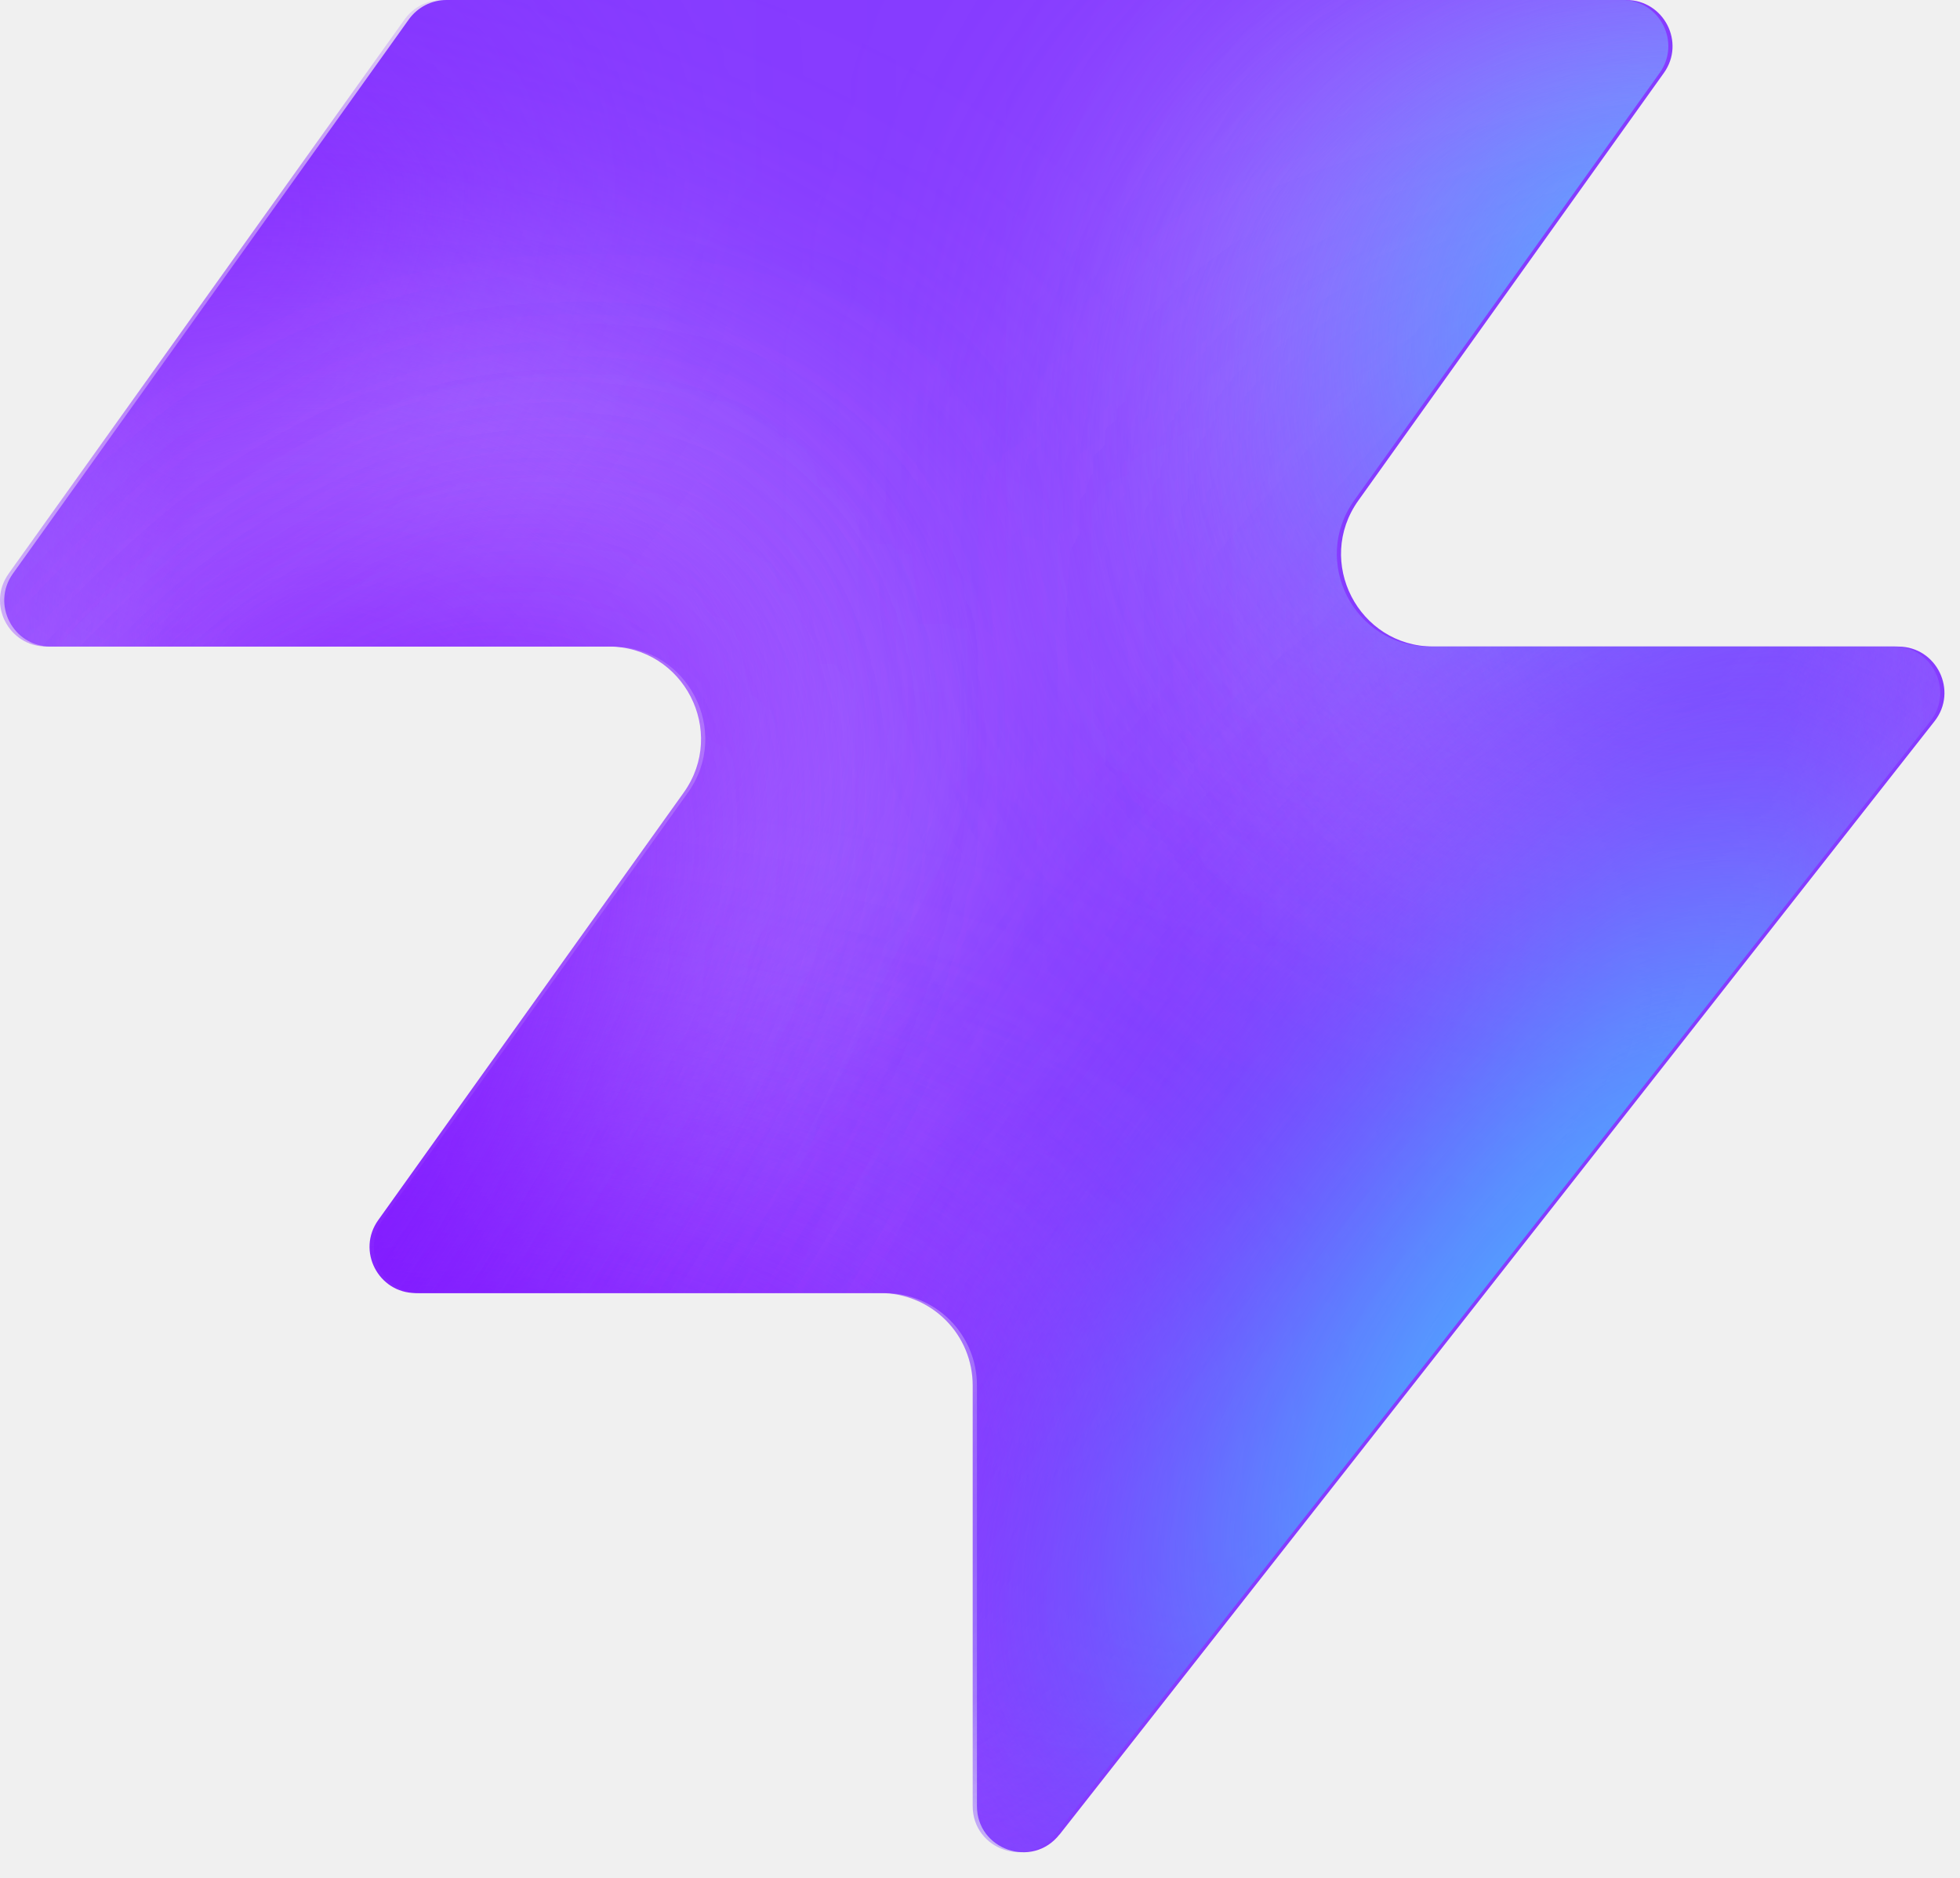
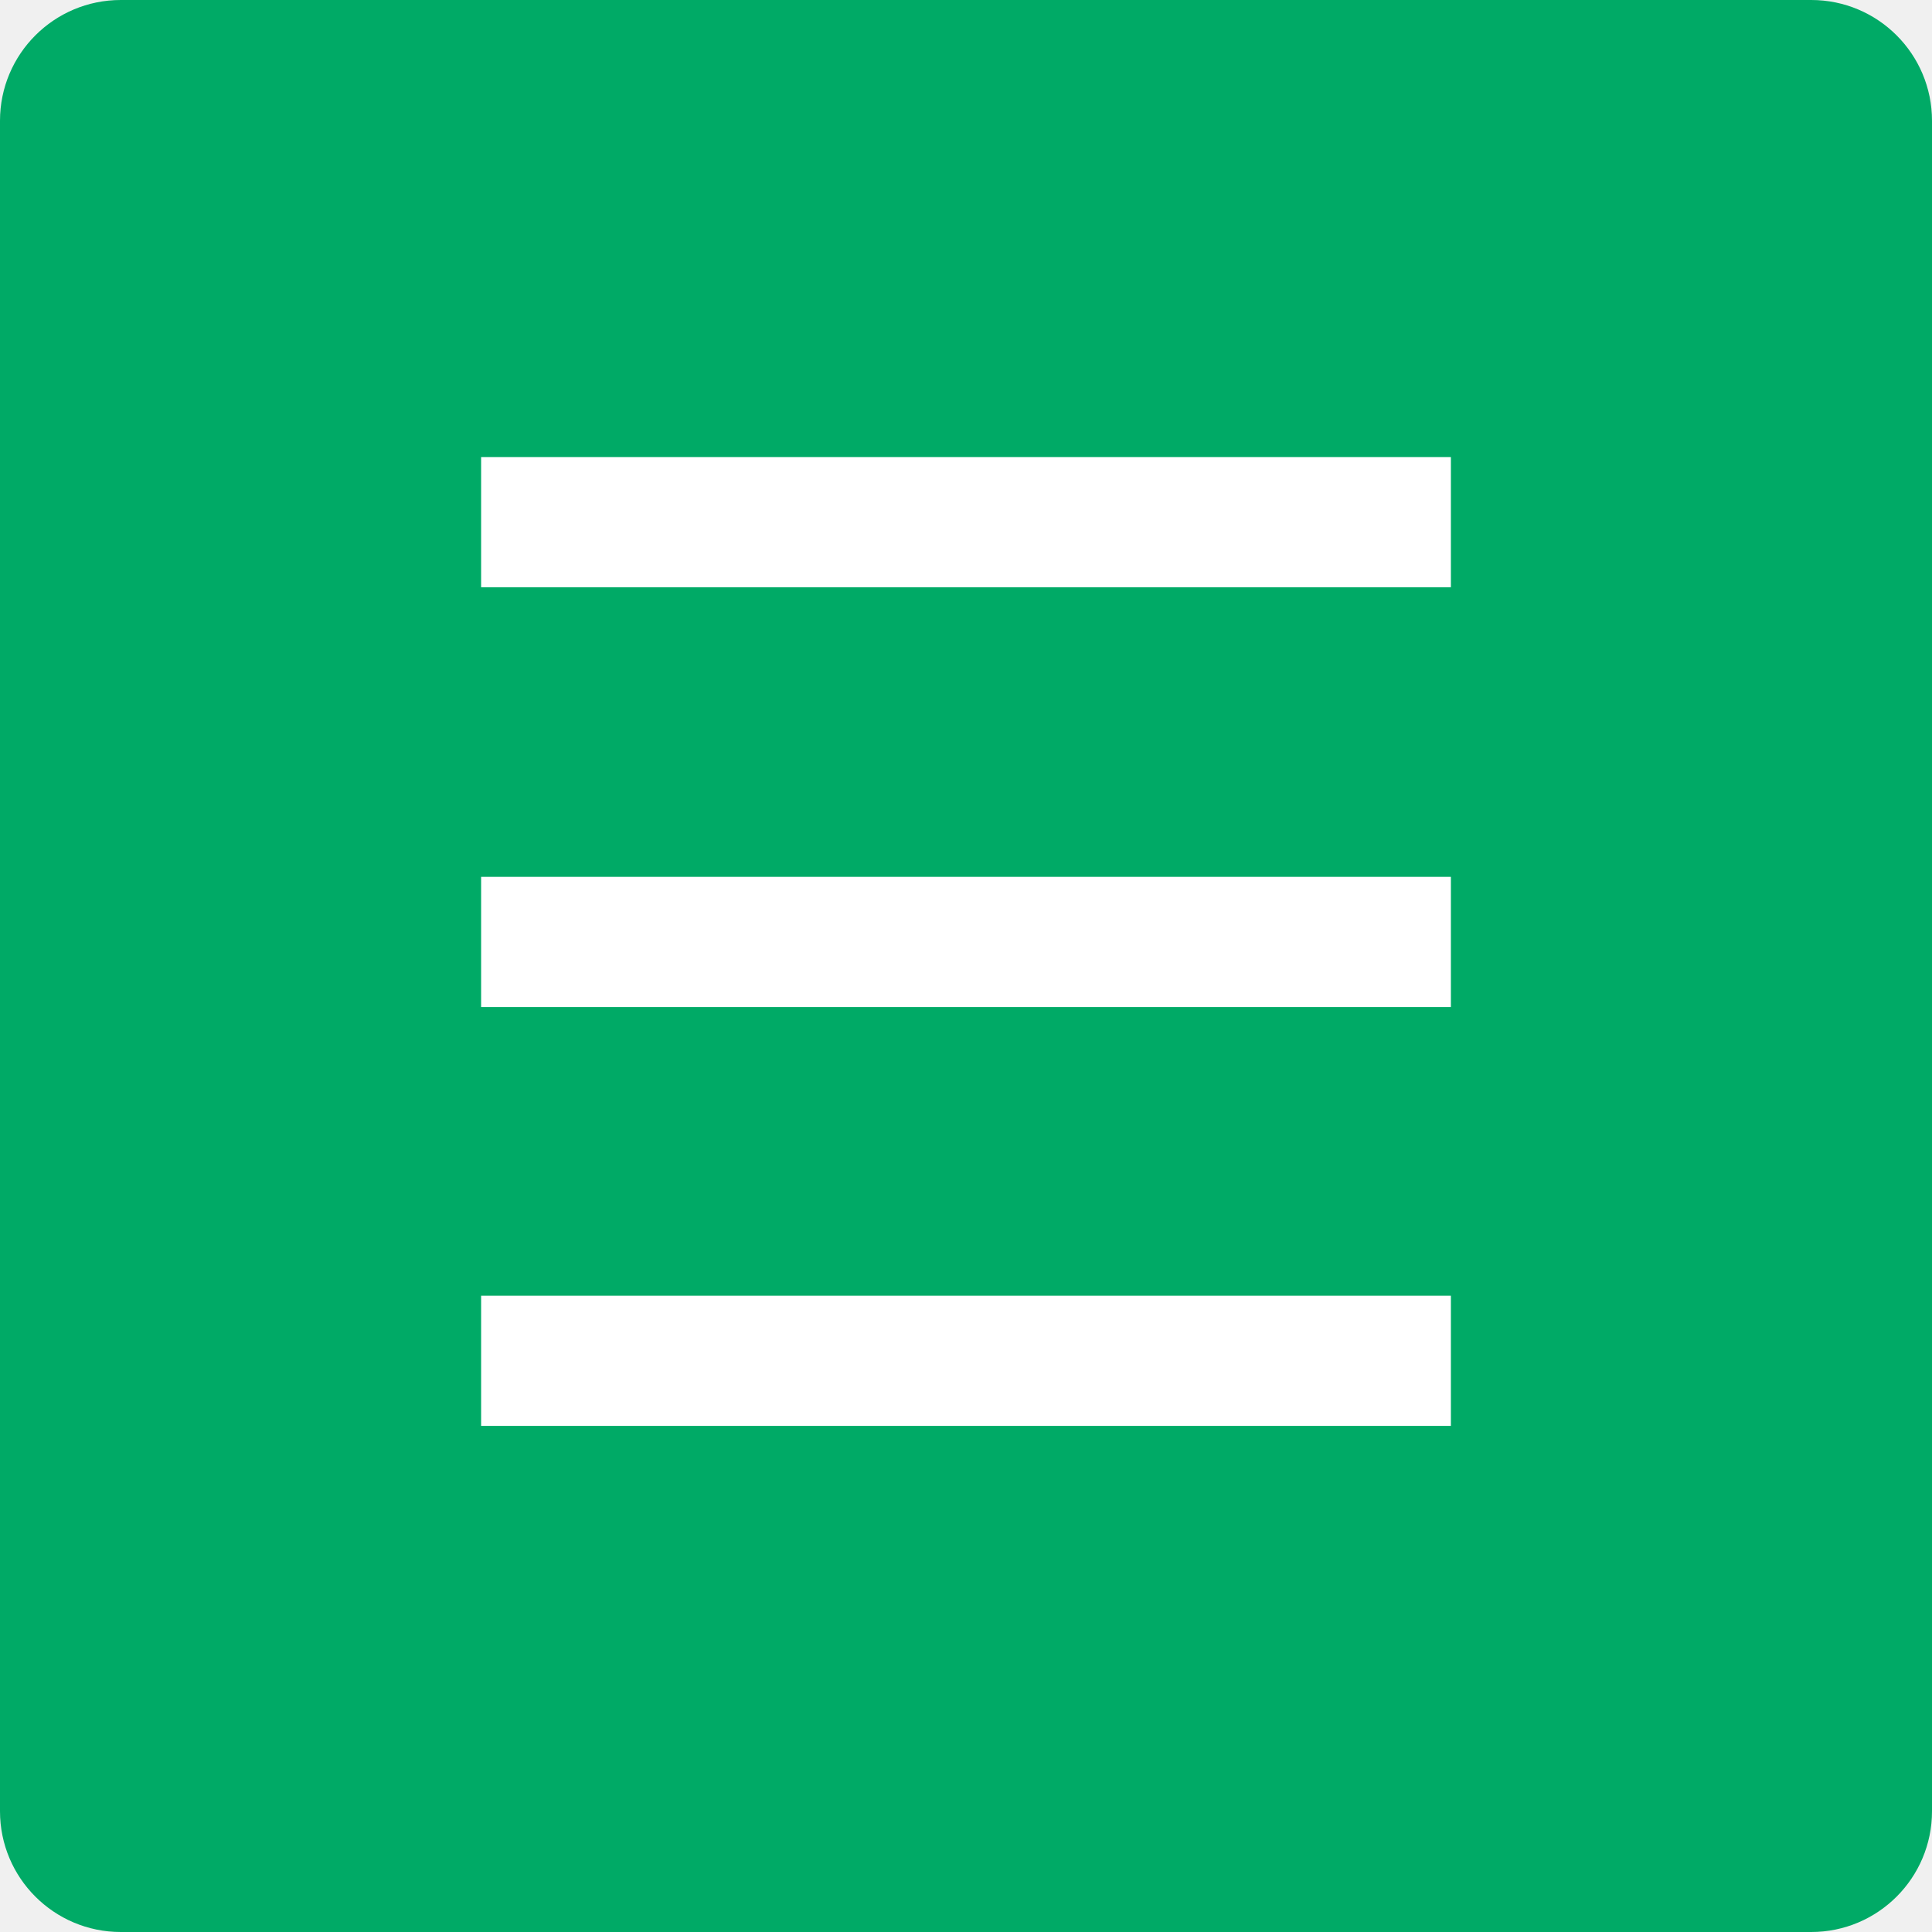
- <svg xmlns="http://www.w3.org/2000/svg" width="48" height="46" fill="none" viewBox="0 0 48 46">
-   <path fill="#863bff" d="M25.946 44.938c-.664.845-2.021.375-2.021-.698V33.937a2.26 2.26 0 0 0-2.262-2.262H10.287c-.92 0-1.456-1.04-.92-1.788l7.48-10.471c1.07-1.497 0-3.578-1.842-3.578H1.237c-.92 0-1.456-1.04-.92-1.788L10.013.474c.214-.297.556-.474.92-.474h28.894c.92 0 1.456 1.04.92 1.788l-7.48 10.471c-1.07 1.498 0 3.579 1.842 3.579h11.377c.943 0 1.473 1.088.89 1.83L25.947 44.94z" style="fill:#863bff;fill:color(display-p3 .525 .23 1);fill-opacity:1" />
-   <mask id="a" width="48" height="46" x="0" y="0" maskUnits="userSpaceOnUse" style="mask-type:alpha">
-     <path fill="#000" d="M25.842 44.938c-.664.844-2.021.375-2.021-.698V33.937a2.26 2.26 0 0 0-2.262-2.262H10.183c-.92 0-1.456-1.04-.92-1.788l7.48-10.471c1.07-1.498 0-3.579-1.842-3.579H1.133c-.92 0-1.456-1.04-.92-1.787L9.91.473c.214-.297.556-.474.92-.474h28.894c.92 0 1.456 1.04.92 1.788l-7.48 10.471c-1.07 1.498 0 3.578 1.842 3.578h11.377c.943 0 1.473 1.088.89 1.832L25.843 44.94z" style="fill:#000;fill-opacity:1" />
-   </mask>
-   <g mask="url(#a)">
-     <g filter="url(#b)">
-       <ellipse cx="5.508" cy="14.704" fill="#ede6ff" rx="5.508" ry="14.704" style="fill:#ede6ff;fill:color(display-p3 .927 .903 1);fill-opacity:1" transform="matrix(.00324 1 1 -.00324 -4.47 31.516)" />
-     </g>
-     <g filter="url(#c)">
-       <ellipse cx="10.399" cy="29.851" fill="#ede6ff" rx="10.399" ry="29.851" style="fill:#ede6ff;fill:color(display-p3 .927 .903 1);fill-opacity:1" transform="matrix(.00324 1 1 -.00324 -39.328 7.883)" />
-     </g>
-     <g filter="url(#d)">
-       <ellipse cx="5.508" cy="30.487" fill="#7e14ff" rx="5.508" ry="30.487" style="fill:#7e14ff;fill:color(display-p3 .492 .077 1);fill-opacity:1" transform="rotate(89.814 -25.913 -14.639)scale(1 -1)" />
-     </g>
-     <g filter="url(#e)">
-       <ellipse cx="5.508" cy="30.599" fill="#7e14ff" rx="5.508" ry="30.599" style="fill:#7e14ff;fill:color(display-p3 .492 .077 1);fill-opacity:1" transform="rotate(89.814 -32.644 -3.334)scale(1 -1)" />
-     </g>
-     <g filter="url(#f)">
-       <ellipse cx="5.508" cy="30.599" fill="#7e14ff" rx="5.508" ry="30.599" style="fill:#7e14ff;fill:color(display-p3 .492 .077 1);fill-opacity:1" transform="matrix(.00324 1 1 -.00324 -34.34 30.47)" />
-     </g>
-     <g filter="url(#g)">
-       <ellipse cx="14.072" cy="22.078" fill="#ede6ff" rx="14.072" ry="22.078" style="fill:#ede6ff;fill:color(display-p3 .927 .903 1);fill-opacity:1" transform="rotate(93.35 24.506 48.493)scale(-1 1)" />
-     </g>
-     <g filter="url(#h)">
-       <ellipse cx="3.47" cy="21.501" fill="#7e14ff" rx="3.47" ry="21.501" style="fill:#7e14ff;fill:color(display-p3 .492 .077 1);fill-opacity:1" transform="rotate(89.009 28.708 47.59)scale(-1 1)" />
-     </g>
-     <g filter="url(#i)">
-       <ellipse cx="3.47" cy="21.501" fill="#7e14ff" rx="3.47" ry="21.501" style="fill:#7e14ff;fill:color(display-p3 .492 .077 1);fill-opacity:1" transform="rotate(89.009 28.708 47.59)scale(-1 1)" />
-     </g>
-     <g filter="url(#j)">
-       <ellipse cx=".387" cy="8.972" fill="#7e14ff" rx="4.407" ry="29.108" style="fill:#7e14ff;fill:color(display-p3 .492 .077 1);fill-opacity:1" transform="rotate(39.51 .387 8.972)" />
-     </g>
-     <g filter="url(#k)">
-       <ellipse cx="47.523" cy="-6.092" fill="#7e14ff" rx="4.407" ry="29.108" style="fill:#7e14ff;fill:color(display-p3 .492 .077 1);fill-opacity:1" transform="rotate(37.892 47.523 -6.092)" />
-     </g>
-     <g filter="url(#l)">
-       <ellipse cx="41.412" cy="6.333" fill="#47bfff" rx="5.971" ry="9.665" style="fill:#47bfff;fill:color(display-p3 .28 .748 1);fill-opacity:1" transform="rotate(37.892 41.412 6.333)" />
-     </g>
-     <g filter="url(#m)">
-       <ellipse cx="-1.879" cy="38.332" fill="#7e14ff" rx="4.407" ry="29.108" style="fill:#7e14ff;fill:color(display-p3 .492 .077 1);fill-opacity:1" transform="rotate(37.892 -1.88 38.332)" />
-     </g>
-     <g filter="url(#n)">
-       <ellipse cx="-1.879" cy="38.332" fill="#7e14ff" rx="4.407" ry="29.108" style="fill:#7e14ff;fill:color(display-p3 .492 .077 1);fill-opacity:1" transform="rotate(37.892 -1.88 38.332)" />
-     </g>
-     <g filter="url(#o)">
-       <ellipse cx="35.651" cy="29.907" fill="#7e14ff" rx="4.407" ry="29.108" style="fill:#7e14ff;fill:color(display-p3 .492 .077 1);fill-opacity:1" transform="rotate(37.892 35.651 29.907)" />
-     </g>
-     <g filter="url(#p)">
-       <ellipse cx="38.418" cy="32.4" fill="#47bfff" rx="5.971" ry="15.297" style="fill:#47bfff;fill:color(display-p3 .28 .748 1);fill-opacity:1" transform="rotate(37.892 38.418 32.4)" />
-     </g>
-   </g>
-   <defs>
-     <filter id="b" width="60.045" height="41.654" x="-19.77" y="16.149" color-interpolation-filters="sRGB" filterUnits="userSpaceOnUse">
-       <feFlood flood-opacity="0" result="BackgroundImageFix" />
-       <feBlend in="SourceGraphic" in2="BackgroundImageFix" result="shape" />
-       <feGaussianBlur result="effect1_foregroundBlur_2002_17158" stdDeviation="7.659" />
-     </filter>
-     <filter id="c" width="90.34" height="51.437" x="-54.613" y="-7.533" color-interpolation-filters="sRGB" filterUnits="userSpaceOnUse">
-       <feFlood flood-opacity="0" result="BackgroundImageFix" />
-       <feBlend in="SourceGraphic" in2="BackgroundImageFix" result="shape" />
-       <feGaussianBlur result="effect1_foregroundBlur_2002_17158" stdDeviation="7.659" />
-     </filter>
-     <filter id="d" width="79.355" height="29.4" x="-49.64" y="2.03" color-interpolation-filters="sRGB" filterUnits="userSpaceOnUse">
-       <feFlood flood-opacity="0" result="BackgroundImageFix" />
-       <feBlend in="SourceGraphic" in2="BackgroundImageFix" result="shape" />
-       <feGaussianBlur result="effect1_foregroundBlur_2002_17158" stdDeviation="4.596" />
-     </filter>
-     <filter id="e" width="79.579" height="29.4" x="-45.045" y="20.029" color-interpolation-filters="sRGB" filterUnits="userSpaceOnUse">
-       <feFlood flood-opacity="0" result="BackgroundImageFix" />
-       <feBlend in="SourceGraphic" in2="BackgroundImageFix" result="shape" />
-       <feGaussianBlur result="effect1_foregroundBlur_2002_17158" stdDeviation="4.596" />
-     </filter>
-     <filter id="f" width="79.579" height="29.4" x="-43.513" y="21.178" color-interpolation-filters="sRGB" filterUnits="userSpaceOnUse">
-       <feFlood flood-opacity="0" result="BackgroundImageFix" />
-       <feBlend in="SourceGraphic" in2="BackgroundImageFix" result="shape" />
-       <feGaussianBlur result="effect1_foregroundBlur_2002_17158" stdDeviation="4.596" />
-     </filter>
-     <filter id="g" width="74.749" height="58.852" x="15.756" y="-17.901" color-interpolation-filters="sRGB" filterUnits="userSpaceOnUse">
-       <feFlood flood-opacity="0" result="BackgroundImageFix" />
-       <feBlend in="SourceGraphic" in2="BackgroundImageFix" result="shape" />
-       <feGaussianBlur result="effect1_foregroundBlur_2002_17158" stdDeviation="7.659" />
-     </filter>
-     <filter id="h" width="61.377" height="25.362" x="23.548" y="2.284" color-interpolation-filters="sRGB" filterUnits="userSpaceOnUse">
-       <feFlood flood-opacity="0" result="BackgroundImageFix" />
-       <feBlend in="SourceGraphic" in2="BackgroundImageFix" result="shape" />
-       <feGaussianBlur result="effect1_foregroundBlur_2002_17158" stdDeviation="4.596" />
-     </filter>
-     <filter id="i" width="61.377" height="25.362" x="23.548" y="2.284" color-interpolation-filters="sRGB" filterUnits="userSpaceOnUse">
-       <feFlood flood-opacity="0" result="BackgroundImageFix" />
-       <feBlend in="SourceGraphic" in2="BackgroundImageFix" result="shape" />
-       <feGaussianBlur result="effect1_foregroundBlur_2002_17158" stdDeviation="4.596" />
-     </filter>
-     <filter id="j" width="56.045" height="63.649" x="-27.636" y="-22.853" color-interpolation-filters="sRGB" filterUnits="userSpaceOnUse">
-       <feFlood flood-opacity="0" result="BackgroundImageFix" />
-       <feBlend in="SourceGraphic" in2="BackgroundImageFix" result="shape" />
-       <feGaussianBlur result="effect1_foregroundBlur_2002_17158" stdDeviation="4.596" />
-     </filter>
-     <filter id="k" width="54.814" height="64.646" x="20.116" y="-38.415" color-interpolation-filters="sRGB" filterUnits="userSpaceOnUse">
-       <feFlood flood-opacity="0" result="BackgroundImageFix" />
-       <feBlend in="SourceGraphic" in2="BackgroundImageFix" result="shape" />
-       <feGaussianBlur result="effect1_foregroundBlur_2002_17158" stdDeviation="4.596" />
-     </filter>
-     <filter id="l" width="33.541" height="35.313" x="24.641" y="-11.323" color-interpolation-filters="sRGB" filterUnits="userSpaceOnUse">
-       <feFlood flood-opacity="0" result="BackgroundImageFix" />
-       <feBlend in="SourceGraphic" in2="BackgroundImageFix" result="shape" />
-       <feGaussianBlur result="effect1_foregroundBlur_2002_17158" stdDeviation="4.596" />
-     </filter>
-     <filter id="m" width="54.814" height="64.646" x="-29.286" y="6.009" color-interpolation-filters="sRGB" filterUnits="userSpaceOnUse">
-       <feFlood flood-opacity="0" result="BackgroundImageFix" />
-       <feBlend in="SourceGraphic" in2="BackgroundImageFix" result="shape" />
-       <feGaussianBlur result="effect1_foregroundBlur_2002_17158" stdDeviation="4.596" />
-     </filter>
-     <filter id="n" width="54.814" height="64.646" x="-29.286" y="6.009" color-interpolation-filters="sRGB" filterUnits="userSpaceOnUse">
-       <feFlood flood-opacity="0" result="BackgroundImageFix" />
-       <feBlend in="SourceGraphic" in2="BackgroundImageFix" result="shape" />
-       <feGaussianBlur result="effect1_foregroundBlur_2002_17158" stdDeviation="4.596" />
-     </filter>
-     <filter id="o" width="54.814" height="64.646" x="8.244" y="-2.416" color-interpolation-filters="sRGB" filterUnits="userSpaceOnUse">
-       <feFlood flood-opacity="0" result="BackgroundImageFix" />
-       <feBlend in="SourceGraphic" in2="BackgroundImageFix" result="shape" />
-       <feGaussianBlur result="effect1_foregroundBlur_2002_17158" stdDeviation="4.596" />
-     </filter>
-     <filter id="p" width="39.409" height="43.623" x="18.713" y="10.588" color-interpolation-filters="sRGB" filterUnits="userSpaceOnUse">
-       <feFlood flood-opacity="0" result="BackgroundImageFix" />
-       <feBlend in="SourceGraphic" in2="BackgroundImageFix" result="shape" />
-       <feGaussianBlur result="effect1_foregroundBlur_2002_17158" stdDeviation="4.596" />
-     </filter>
-   </defs>
+ <svg xmlns="http://www.w3.org/2000/svg" viewBox="0 0 32 32">
+   <rect width="32" height="32" fill="#0a6" rx="2" />
+   <text x="16" y="16" text-anchor="middle" dominant-baseline="central" font-size="22" font-weight="700" fill="#fff" font-family="system-ui,sans-serif">☰</text>
</svg>
